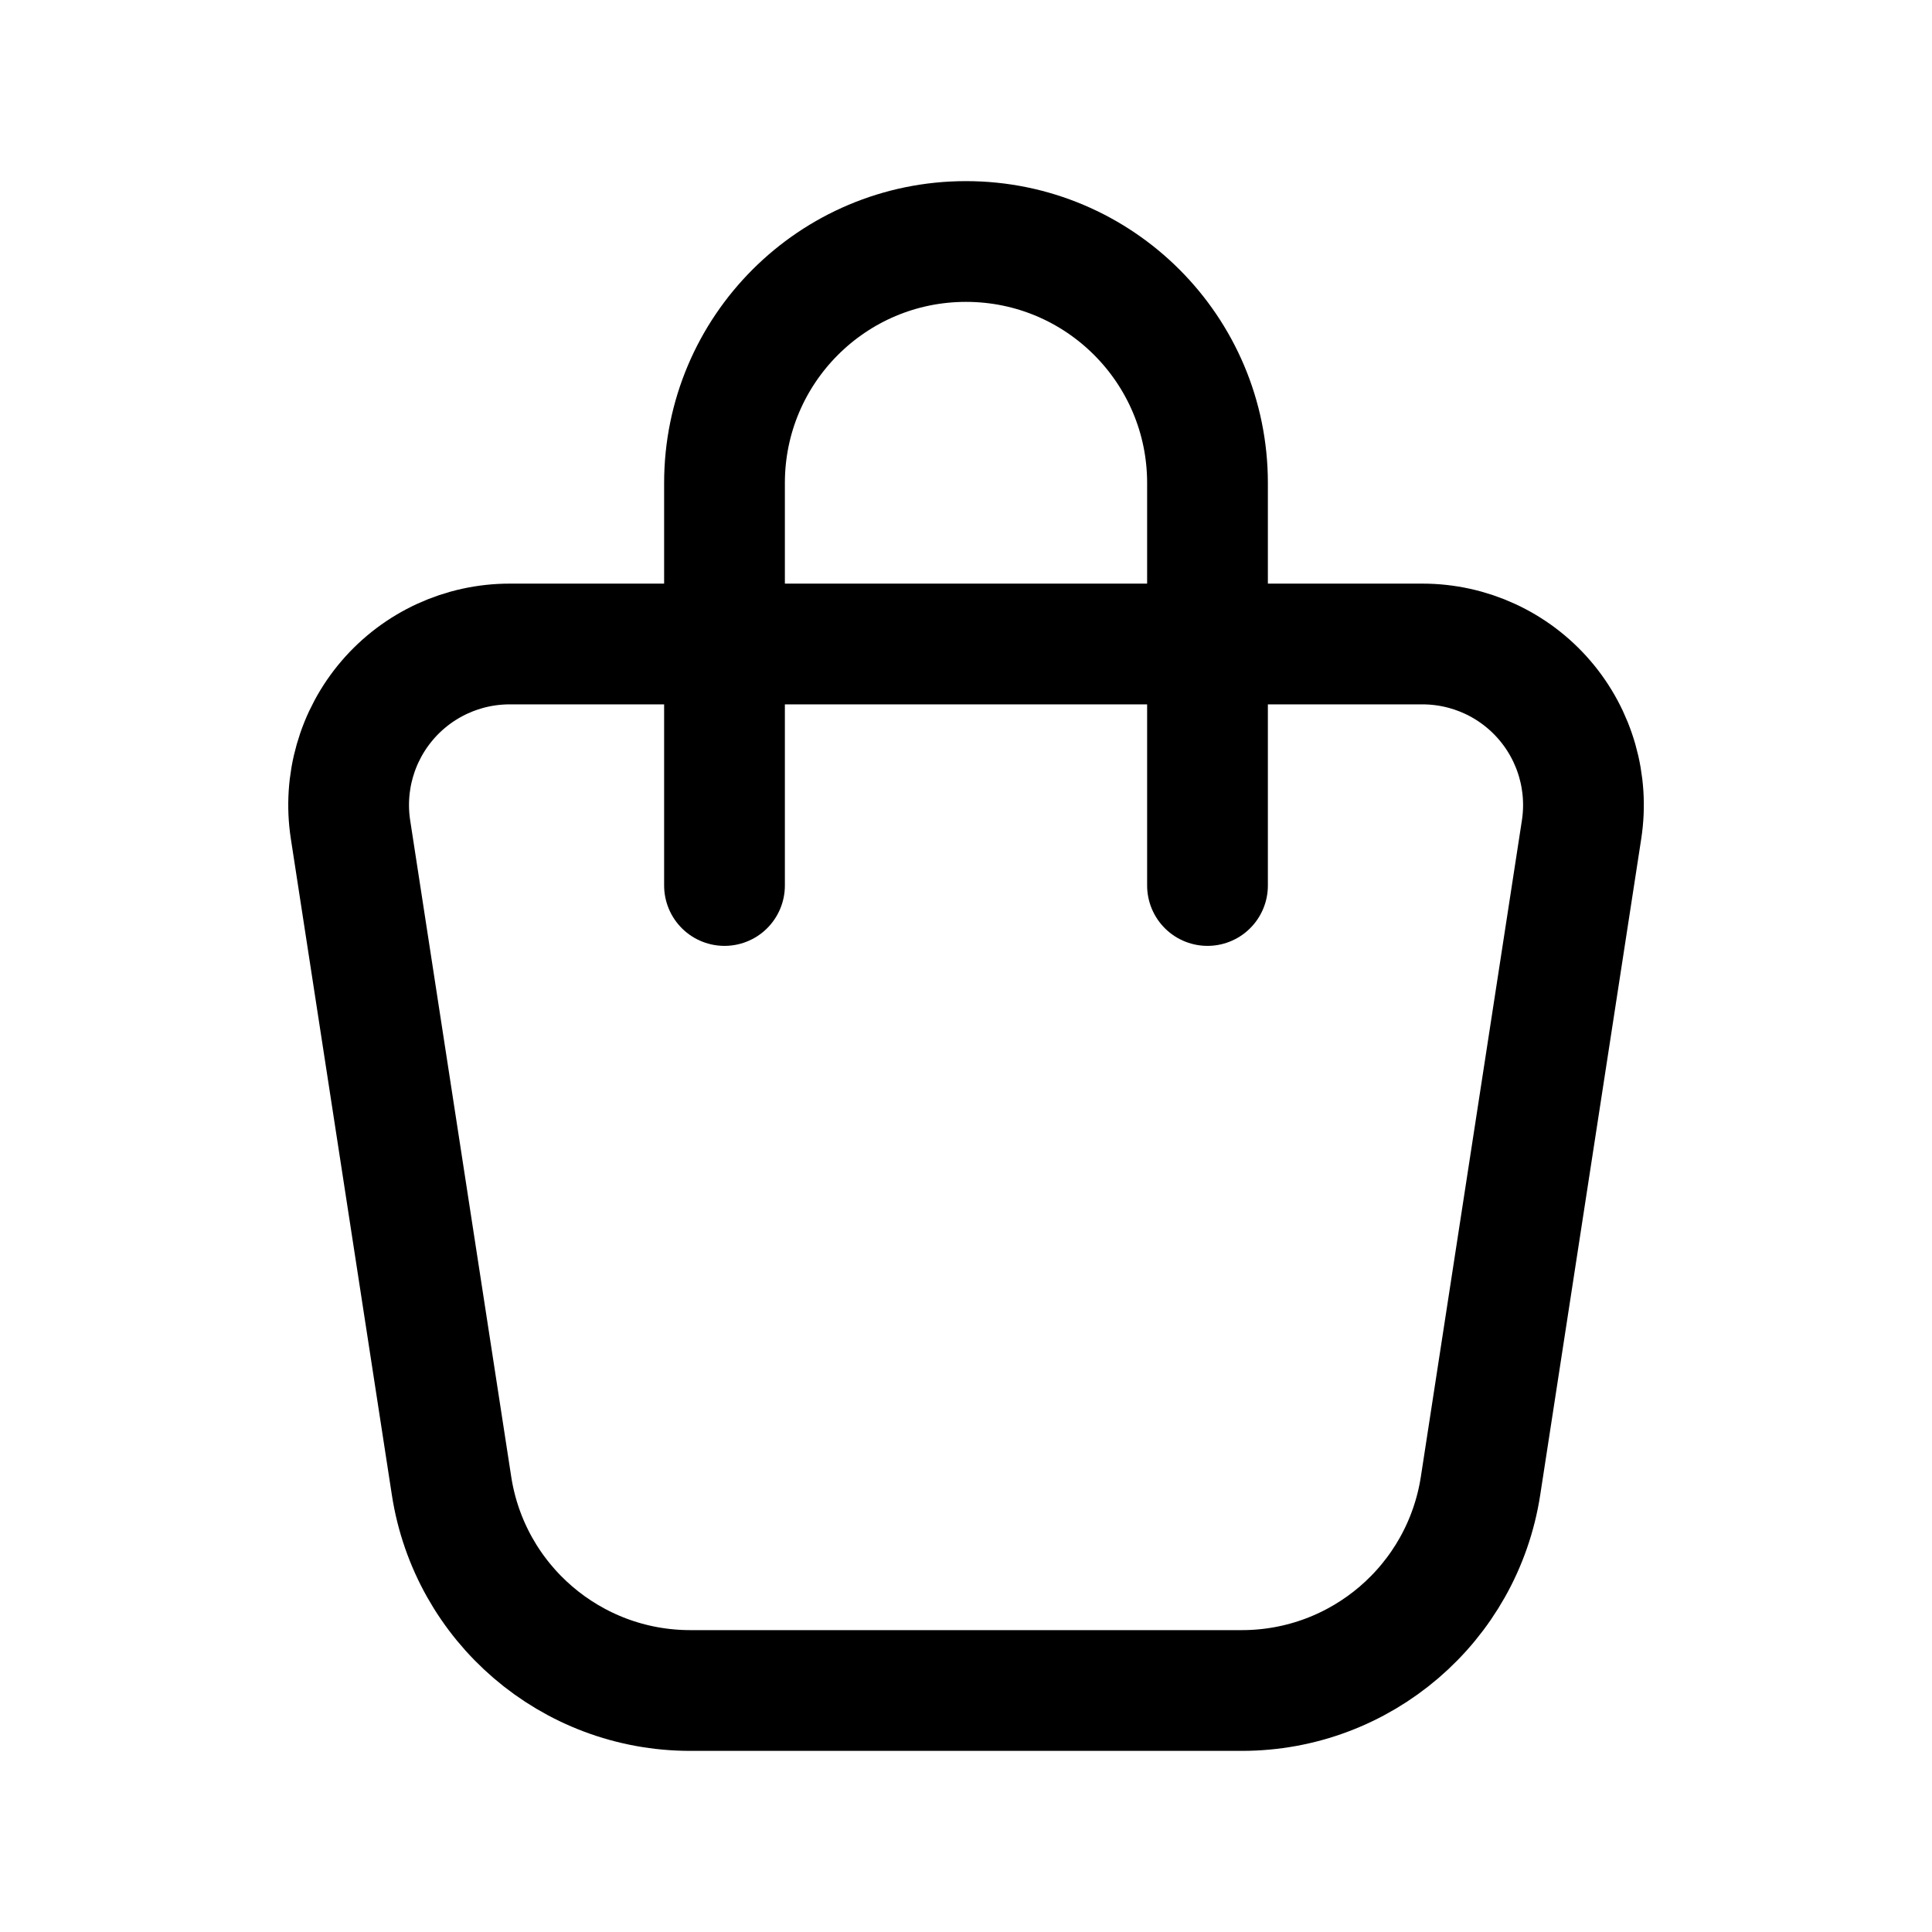
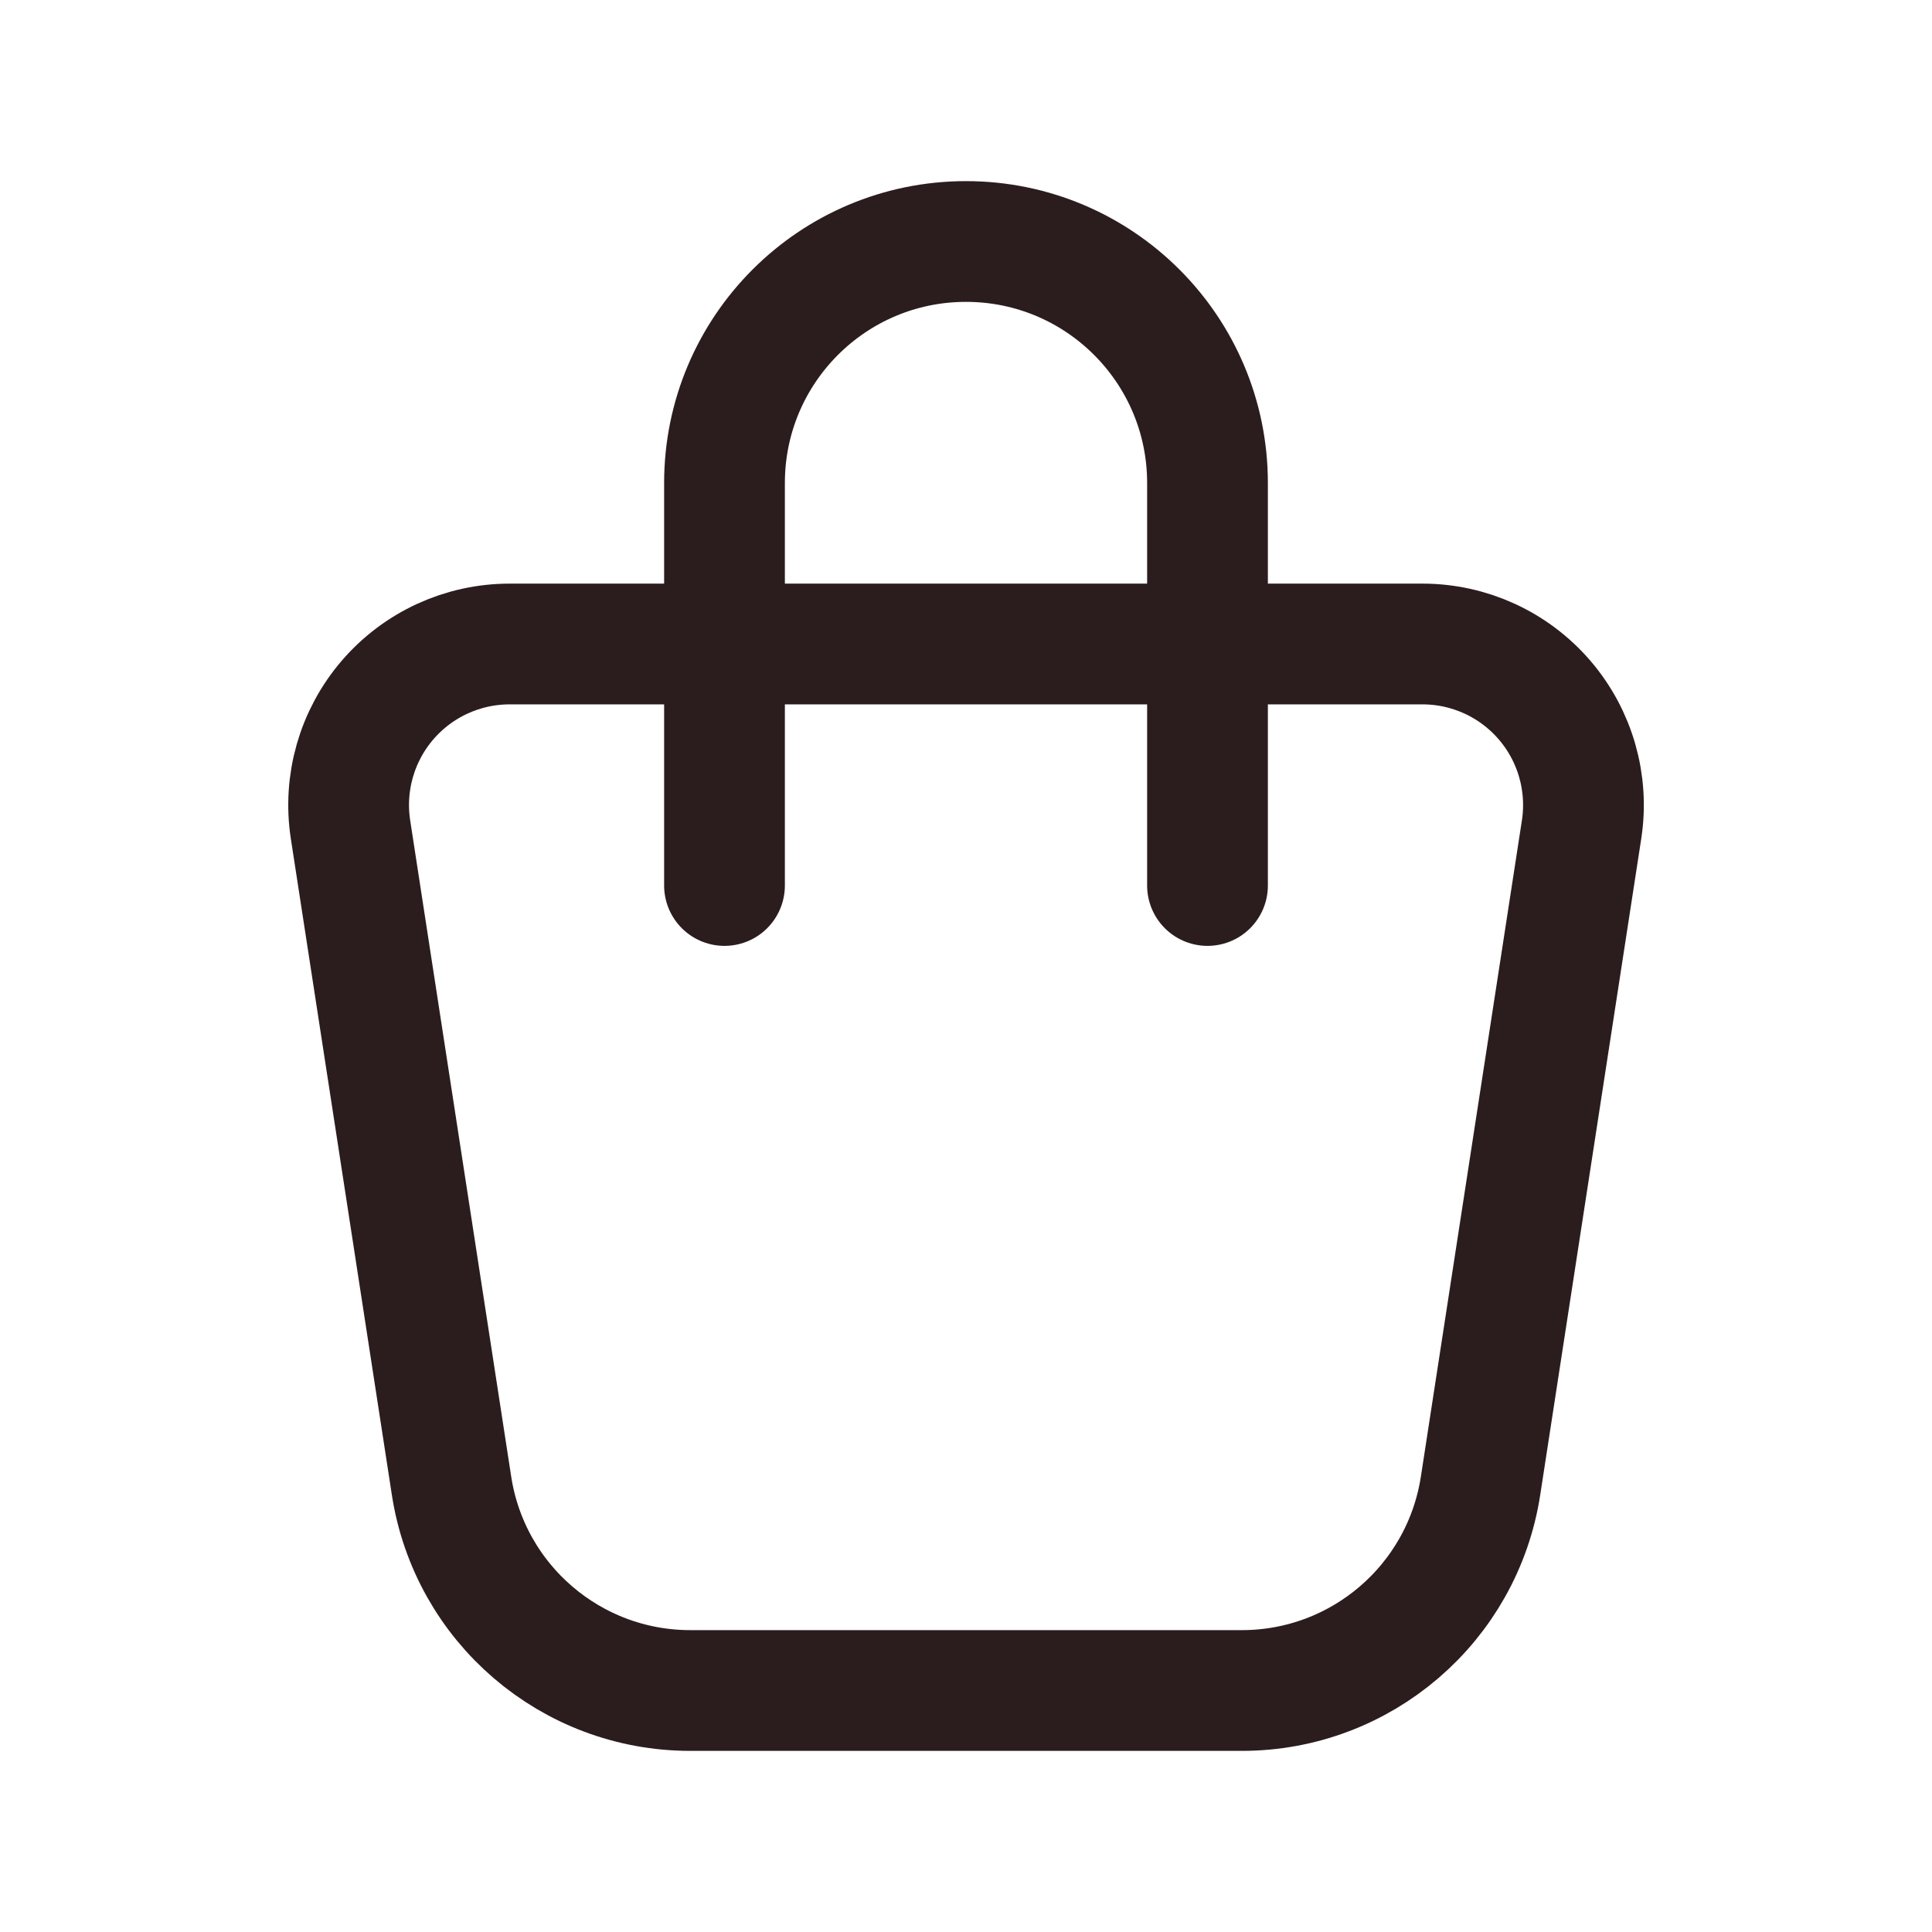
- <svg xmlns="http://www.w3.org/2000/svg" class="icon icon-tabler icon-tabler-shopping-bag" width="44" height="44" viewBox="0 0 24 24" stroke-width="1.5" stroke="#000000" fill="none" stroke-linecap="round" stroke-linejoin="round">
+ <svg xmlns="http://www.w3.org/2000/svg" class="icon icon-tabler icon-tabler-shopping-bag" width="44" height="44" viewBox="0 0 24 24" stroke-width="1.5" stroke="#2B1D1E" fill="none" stroke-linecap="round" stroke-linejoin="round">
  <path stroke="none" d="M0 0h24v24H0z" fill="none" />
  <path d="M6.331 8h11.339a2 2 0 0 1 1.977 2.304l-1.255 8.152a3 3 0 0 1 -2.966 2.544h-6.852a3 3 0 0 1 -2.965 -2.544l-1.255 -8.152a2 2 0 0 1 1.977 -2.304z" />
  <path d="M9 11v-5a3 3 0 0 1 6 0v5" />
</svg>
